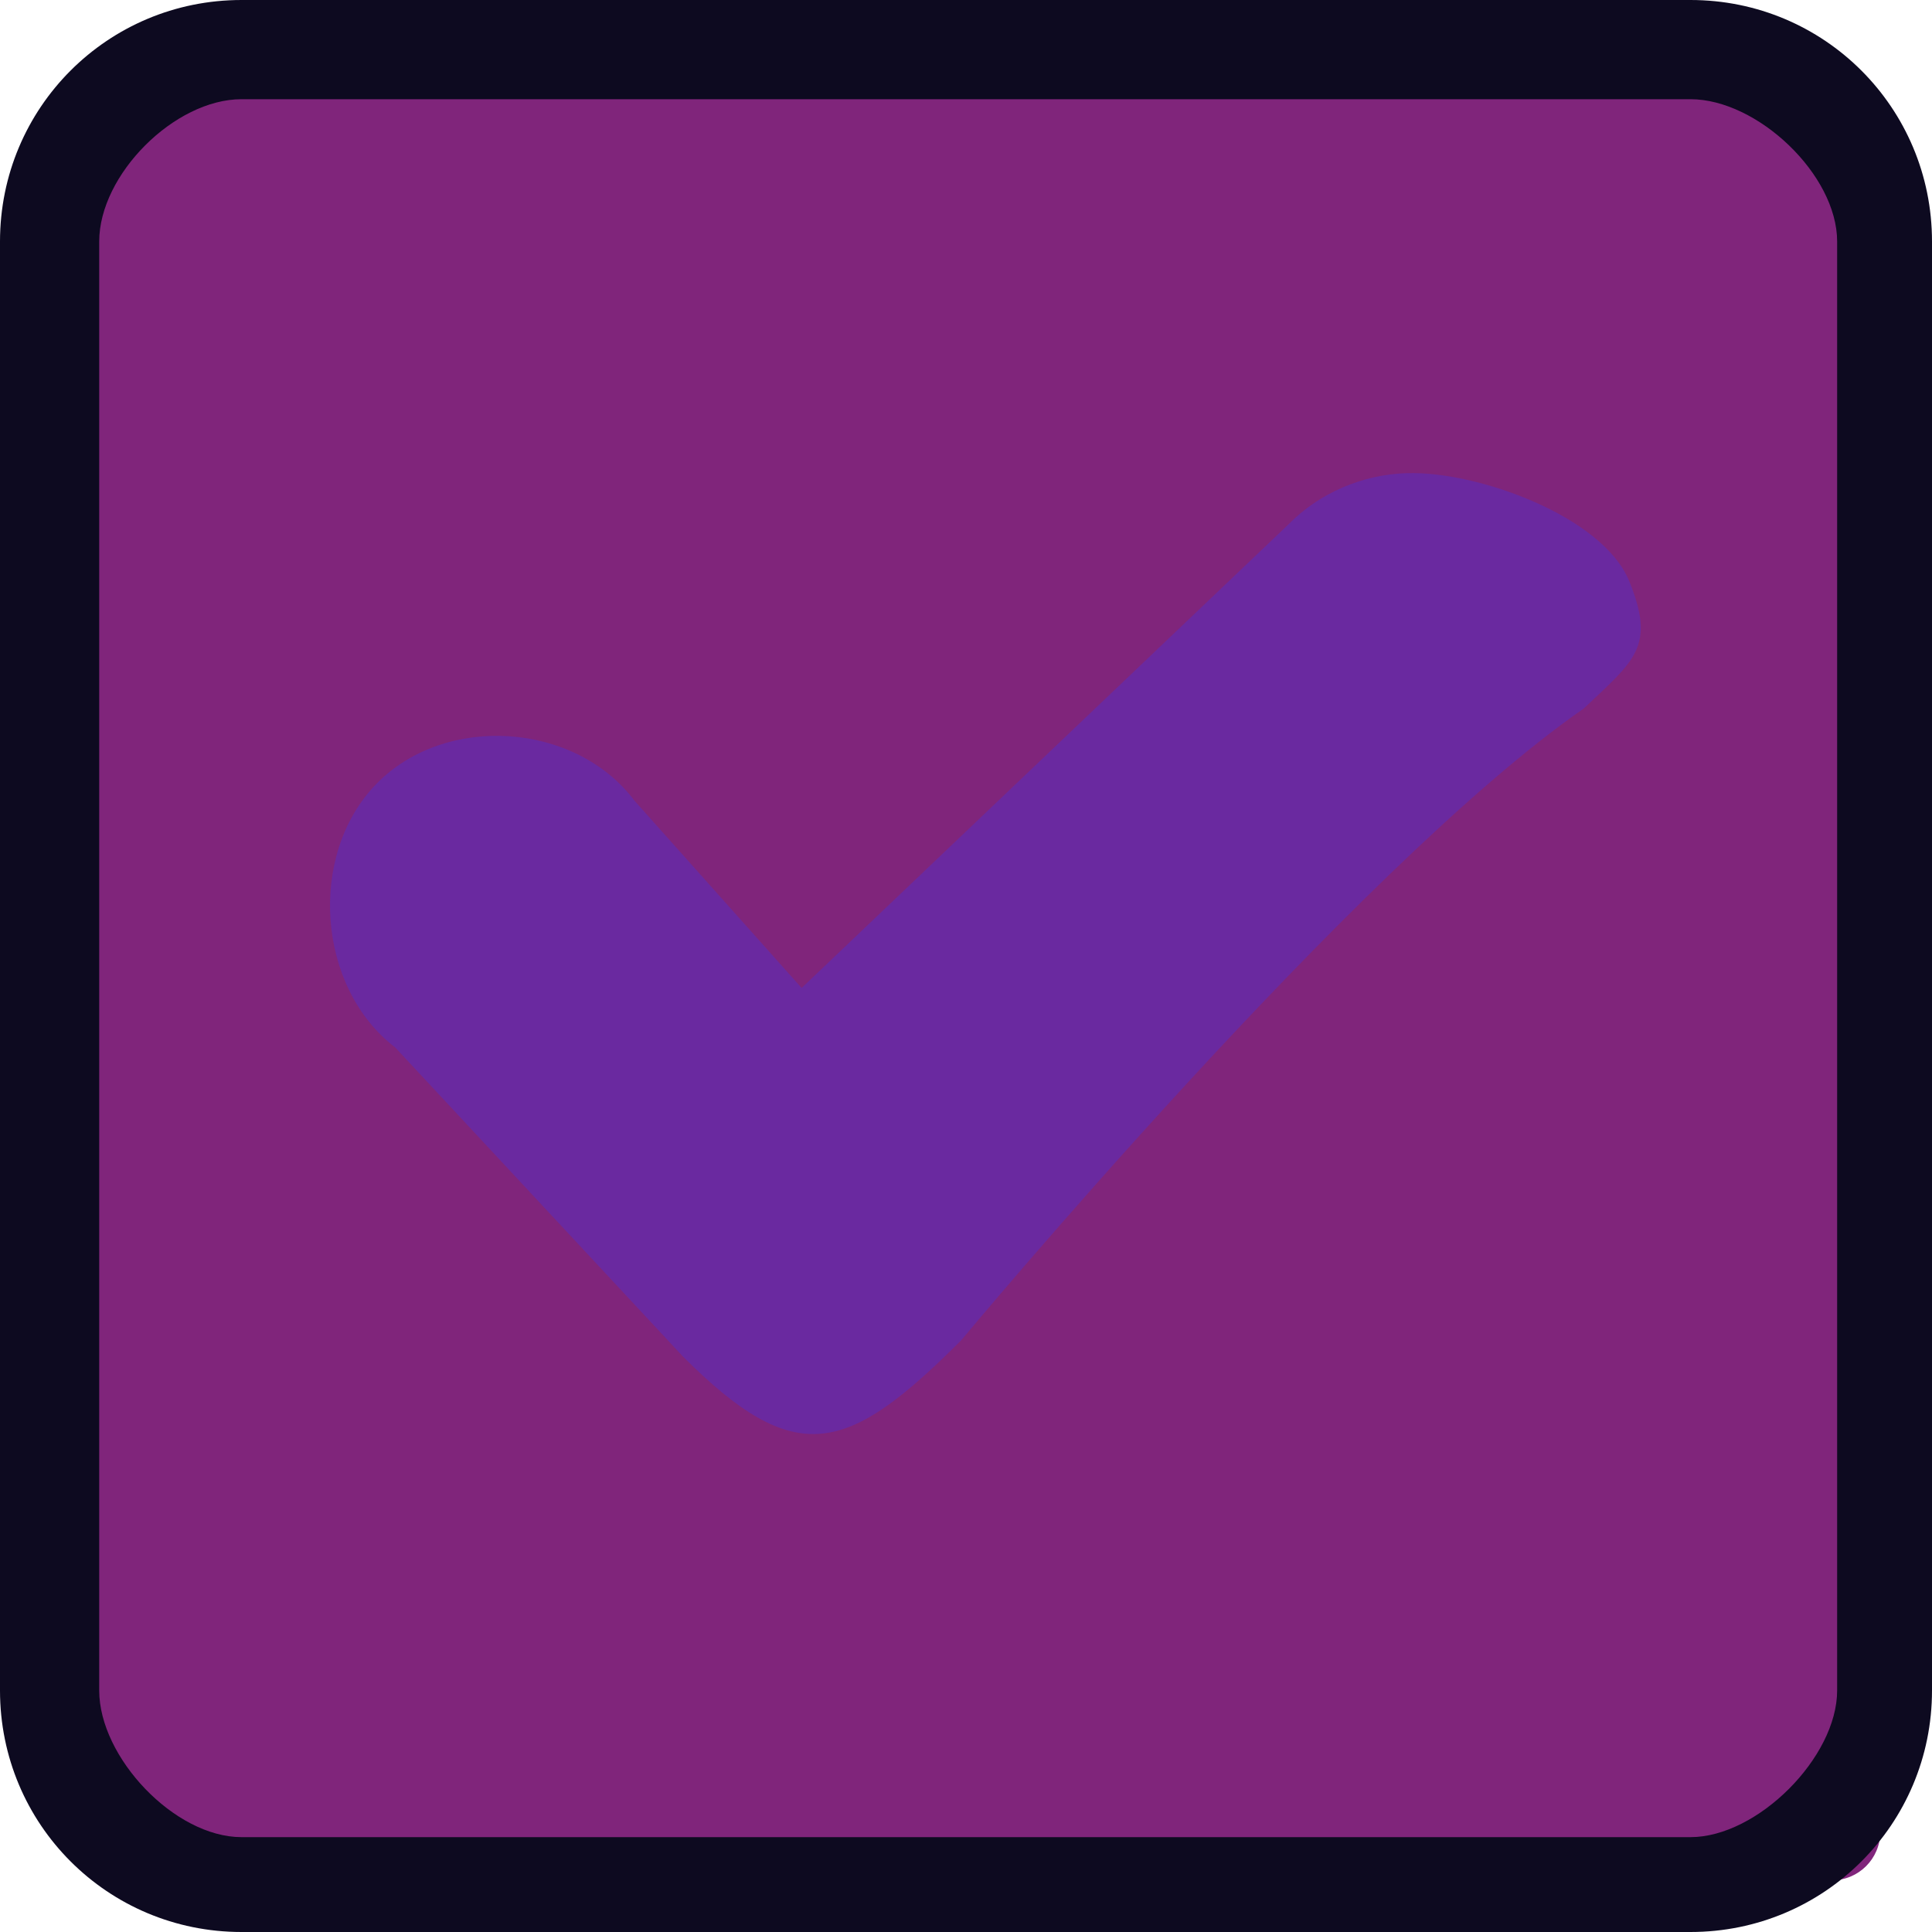
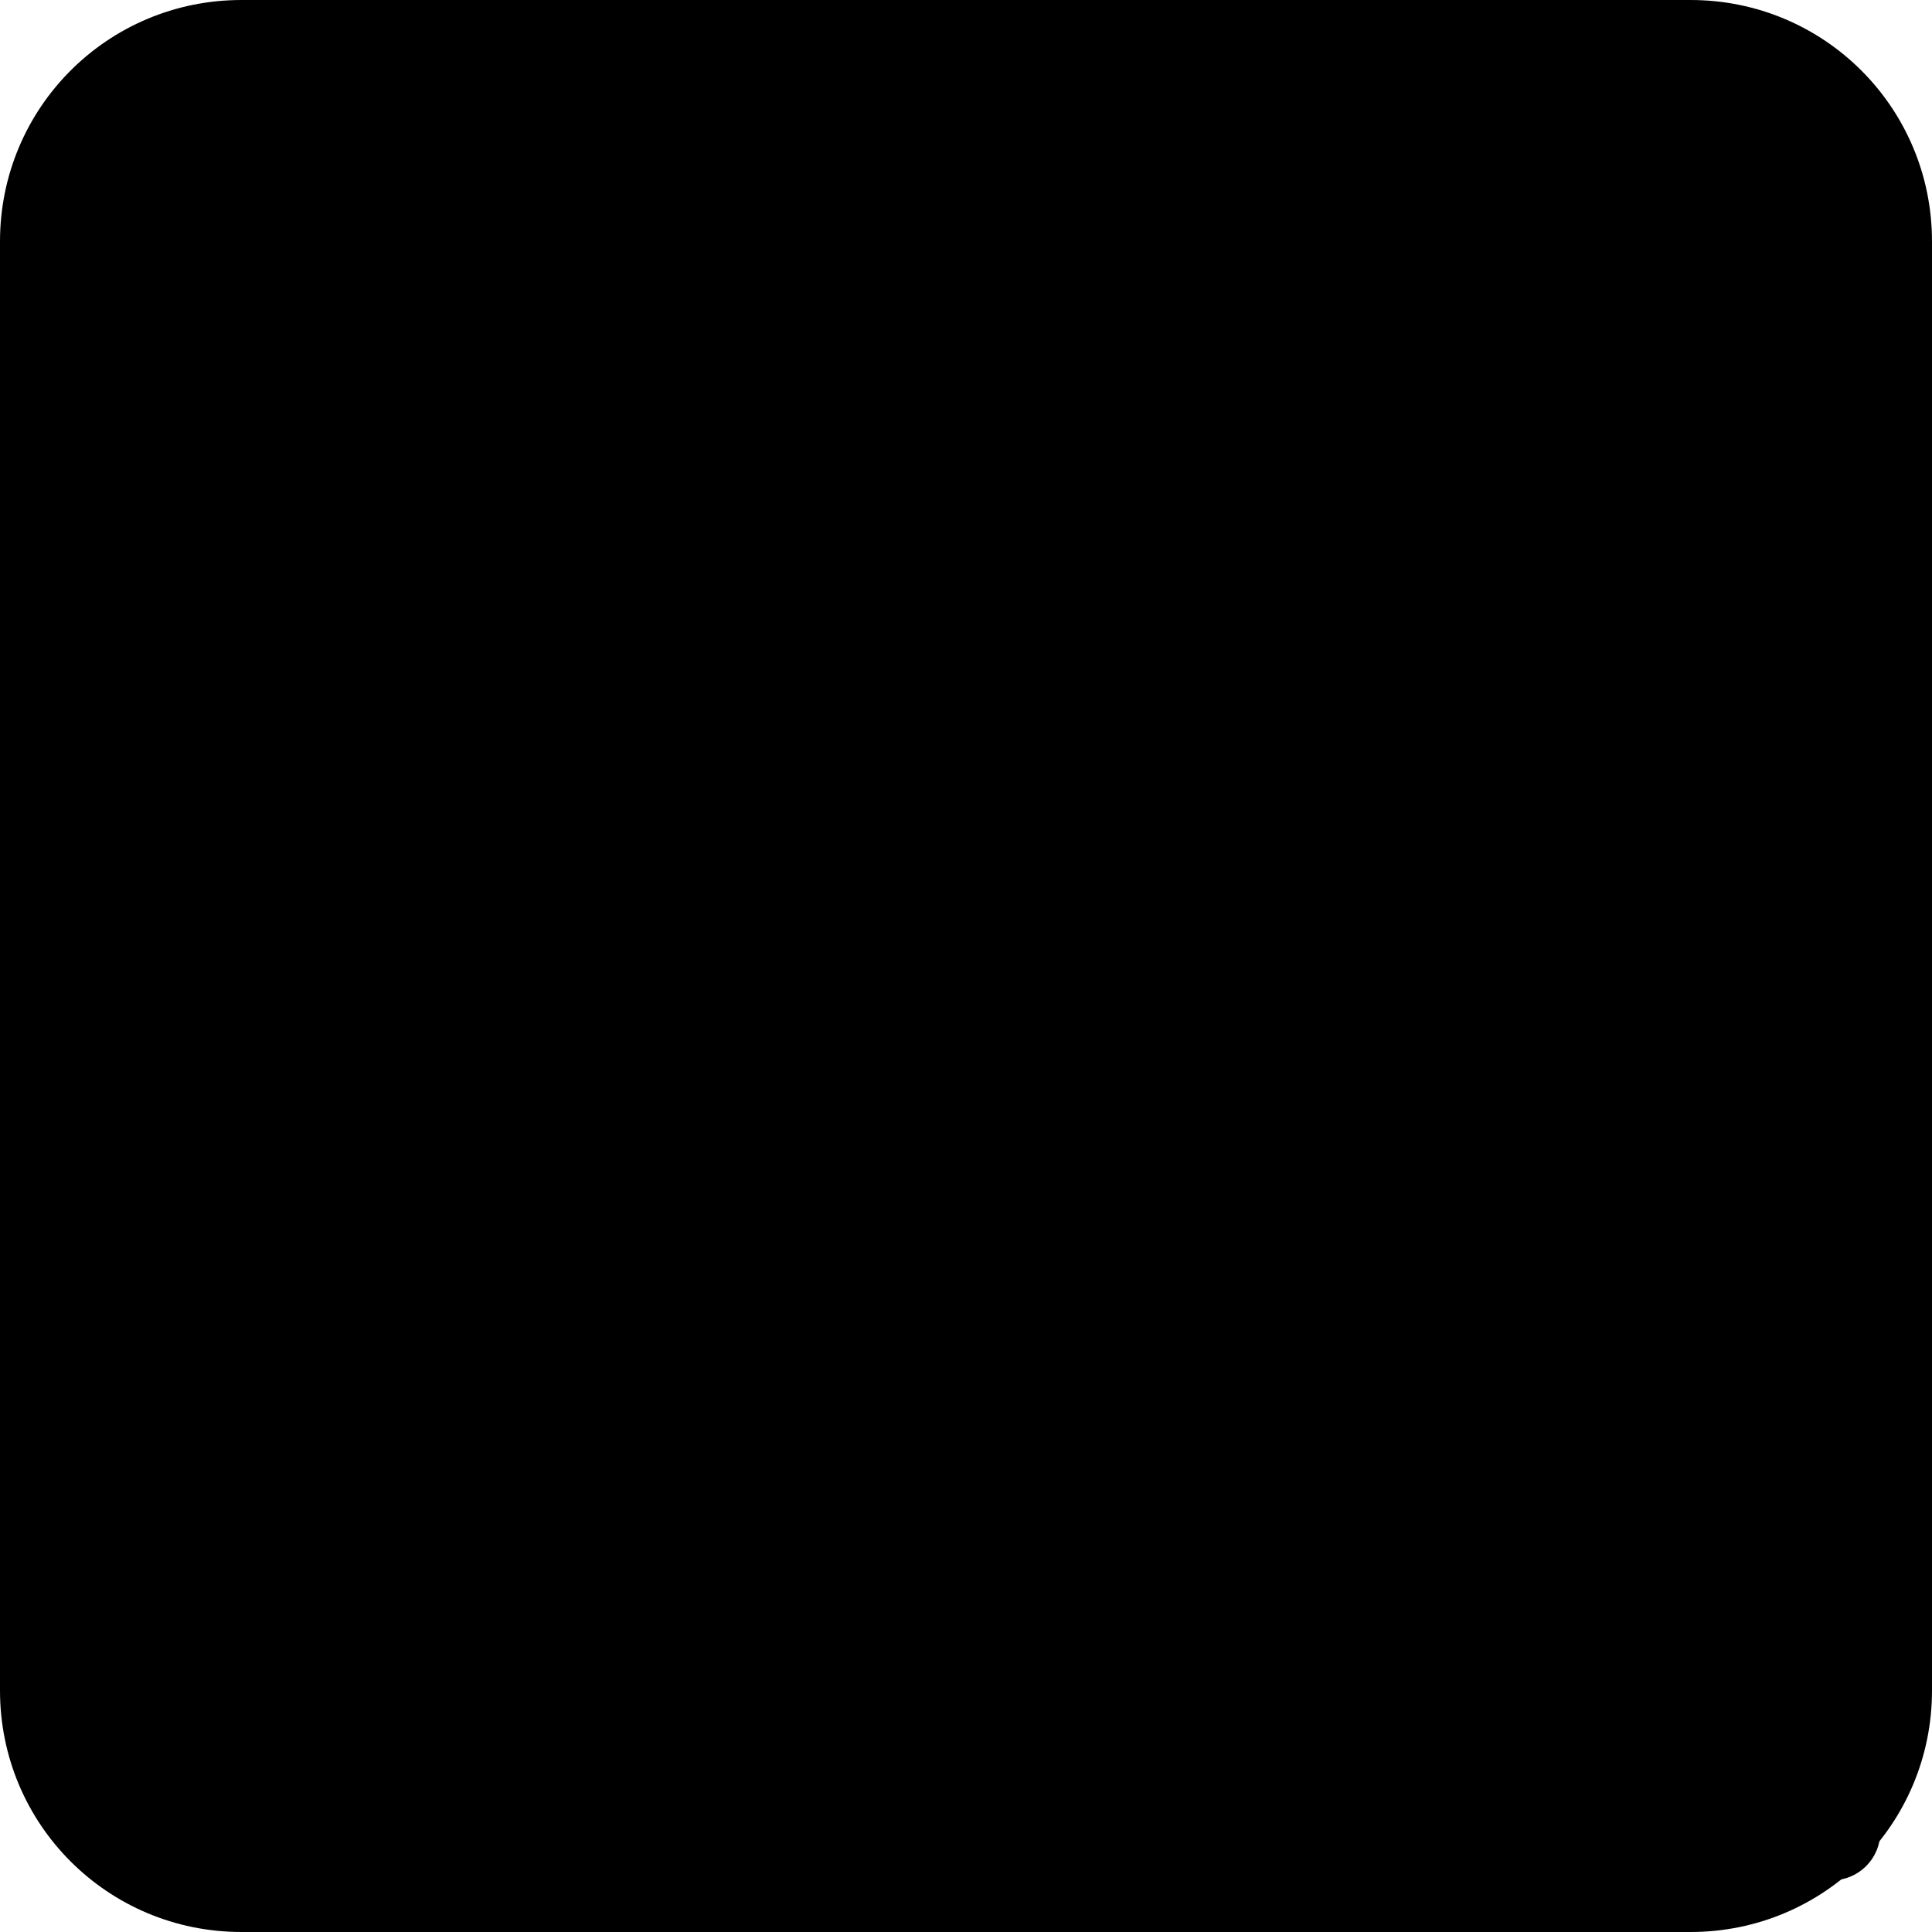
<svg xmlns="http://www.w3.org/2000/svg" viewBox="0 0 40 40">
  <g transform="translate(0 -1012.362)">
-     <rect width="37.5" x="1.429" y="1013.791" rx="1" height="37.5" style="fill:#80257b" />
-     <path style="fill:#0d0a20" d="m 5,1012.362 c -2.77,0 -5,2.23 -5,5 l 0,30 c 0,2.77 2.23,5 5,5 l 30,0 c 2.77,0 5,-2.23 5,-5 l 0,-30 c 0,-2.77 -2.23,-5 -5,-5 z m 0,2.054 30,0 c 1.385,0 3.036,1.561 3.036,2.946 l 0,30 c 0,1.385 -1.651,3.036 -3.036,3.036 l -30,0 c -1.385,0 -2.946,-1.651 -2.946,-3.036 l 0,-30 c 0,-1.385 1.561,-2.946 2.946,-2.946 z" />
-     <path style="fill:#6a29a0;line-height:normal;color:#0d0a20" d="m 29.134,1022.158 c -0.915,0.025 -1.818,0.406 -2.464,1.067 l -10.073,9.592 -3.456,-3.872 c -1.23,-1.64 -3.926,-1.816 -5.352,-0.35 -1.425,1.466 -1.228,4.213 0.392,5.452 l 5.958,6.4 c 2.342,2.342 3.398,2.029 5.762,-0.336 0,0 8.126,-9.776 12.889,-13.08 1.053,-0.998 1.492,-1.276 0.944,-2.631 -0.548,-1.355 -3.165,-2.29 -4.602,-2.241 z" />
+     <rect width="37.5" x="1.429" y="1013.791" rx="1" height="37.5" style="fill:#999999999999" />
+     <path style="fill:#111111111111" d="m 5,1012.362 c -2.77,0 -5,2.23 -5,5 l 0,30 c 0,2.77 2.23,5 5,5 l 30,0 c 2.77,0 5,-2.23 5,-5 l 0,-30 c 0,-2.77 -2.23,-5 -5,-5 z m 0,2.054 30,0 c 1.385,0 3.036,1.561 3.036,2.946 l 0,30 c 0,1.385 -1.651,3.036 -3.036,3.036 l -30,0 c -1.385,0 -2.946,-1.651 -2.946,-3.036 l 0,-30 c 0,-1.385 1.561,-2.946 2.946,-2.946 z" />
+     <path style="fill:#ffff33337777;line-height:normal;color:#222222222222" d="m 29.134,1022.158 c -0.915,0.025 -1.818,0.406 -2.464,1.067 l -10.073,9.592 -3.456,-3.872 c -1.23,-1.64 -3.926,-1.816 -5.352,-0.35 -1.425,1.466 -1.228,4.213 0.392,5.452 l 5.958,6.4 c 2.342,2.342 3.398,2.029 5.762,-0.336 0,0 8.126,-9.776 12.889,-13.08 1.053,-0.998 1.492,-1.276 0.944,-2.631 -0.548,-1.355 -3.165,-2.29 -4.602,-2.241 z" />
  </g>
</svg>
